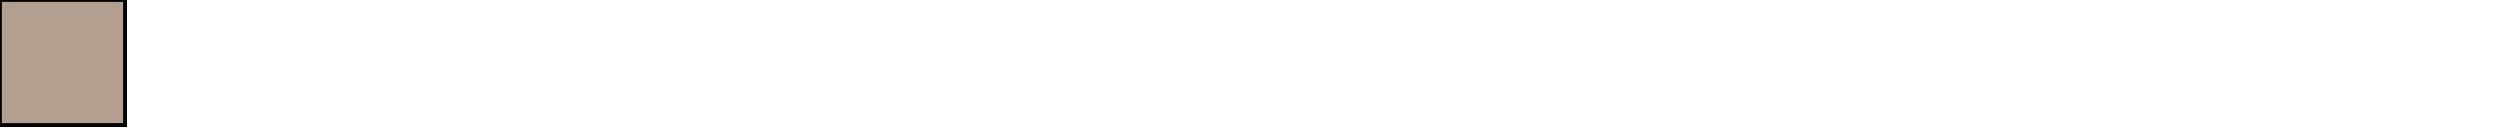
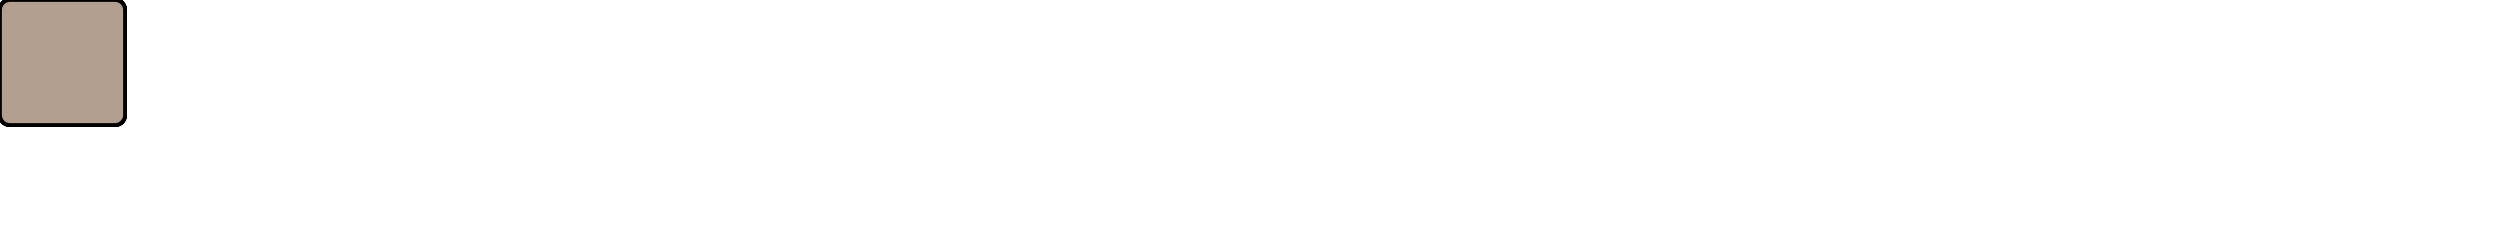
- <svg xmlns="http://www.w3.org/2000/svg" width="2000px" height="110" version="1.1">
+ <svg xmlns="http://www.w3.org/2000/svg" width="2000px" height="200" version="1.1">
  <style>
    .re {
      fill: #b29f90;
      stroke-width: 3;
      stroke: rgb(0,0,0);
    }
  </style>
-   <rect id="rect1" class="re" width="100" height="100" x="-100vw">
+   <rect id="rect1" class="re" width="100" height="100" x="-100vw" rx="8px" ry="8px">
    <animate attributeType="XML" attributeName="x" from="-10vw" to="90vw" dur="6s" repeatCount="indefinite" begin="0s" />
  </rect>
-   <rect id="rect1" class="re" width="100" height="100" x="-100vw">
+   <rect id="rect1" class="re" width="100" height="100" x="-100vw" rx="8px" ry="8px">
    <animate attributeType="XML" attributeName="x" from="-10vw" to="90vw" dur="6s" repeatCount="indefinite" begin="0.5s" />
  </rect>
-   <rect id="rect1" class="re" width="100" height="100" x="-100vw">
+   <rect id="rect1" class="re" width="100" height="100" x="-100vw" rx="8px" ry="8px">
    <animate attributeType="XML" attributeName="x" from="-10vw" to="90vw" dur="6s" repeatCount="indefinite" begin="1s" />
  </rect>
-   <rect id="rect1" class="re" width="100" height="100" x="-100vw">
+   <rect id="rect1" class="re" width="100" height="100" x="-100vw" rx="8px" ry="8px">
    <animate attributeType="XML" attributeName="x" from="-10vw" to="90vw" dur="6s" repeatCount="indefinite" begin="1.5s" />
  </rect>
-   <rect id="rect1" class="re" width="100" height="100" x="-100vw">
+   <rect id="rect1" class="re" width="100" height="100" x="-100vw" rx="8px" ry="8px">
    <animate attributeType="XML" attributeName="x" from="-10vw" to="90vw" dur="6s" repeatCount="indefinite" begin="2s" />
  </rect>
-   <rect id="rect1" class="re" width="100" height="100" x="-100vw">
+   <rect id="rect1" class="re" width="100" height="100" x="-100vw" rx="8px" ry="8px">
    <animate attributeType="XML" attributeName="x" from="-10vw" to="90vw" dur="6s" repeatCount="indefinite" begin="2.5s" />
  </rect>
-   <rect id="rect1" class="re" width="100" height="100" x="-100vw">
+   <rect id="rect1" class="re" width="100" height="100" x="-100vw" rx="8px" ry="8px">
    <animate attributeType="XML" attributeName="x" from="-10vw" to="90vw" dur="6s" repeatCount="indefinite" begin="3s" />
  </rect>
-   <rect id="rect1" class="re" width="100" height="100" x="-100vw">
+   <rect id="rect1" class="re" width="100" height="100" x="-100vw" rx="8px" ry="8px">
    <animate attributeType="XML" attributeName="x" from="-10vw" to="90vw" dur="6s" repeatCount="indefinite" begin="3.5s" />
  </rect>
-   <rect id="rect1" class="re" width="100" height="100" x="-100vw">
+   <rect id="rect1" class="re" width="100" height="100" x="-100vw" rx="8px" ry="8px">
    <animate attributeType="XML" attributeName="x" from="-10vw" to="90vw" dur="6s" repeatCount="indefinite" begin="4s" />
  </rect>
-   <rect id="rect1" class="re" width="100" height="100" x="-100vw">
+   <rect id="rect1" class="re" width="100" height="100" x="-100vw" rx="8px" ry="8px">
    <animate attributeType="XML" attributeName="x" from="-10vw" to="90vw" dur="6s" repeatCount="indefinite" begin="4.5s" />
  </rect>
-   <rect id="rect1" class="re" width="100" height="100" x="-100vw">
+   <rect id="rect1" class="re" width="100" height="100" x="-100vw" rx="8px" ry="8px">
    <animate attributeType="XML" attributeName="x" from="-10vw" to="90vw" dur="6s" repeatCount="indefinite" begin="5s" />
  </rect>
-   <rect id="rect1" class="re" width="100" height="100" x="-100vw">
+   <rect id="rect1" class="re" width="100" height="100" x="-100vw" rx="8px" ry="8px">
    <animate attributeType="XML" attributeName="x" from="-10vw" to="90vw" dur="6s" repeatCount="indefinite" begin="5.5s" />
  </rect>
</svg>
